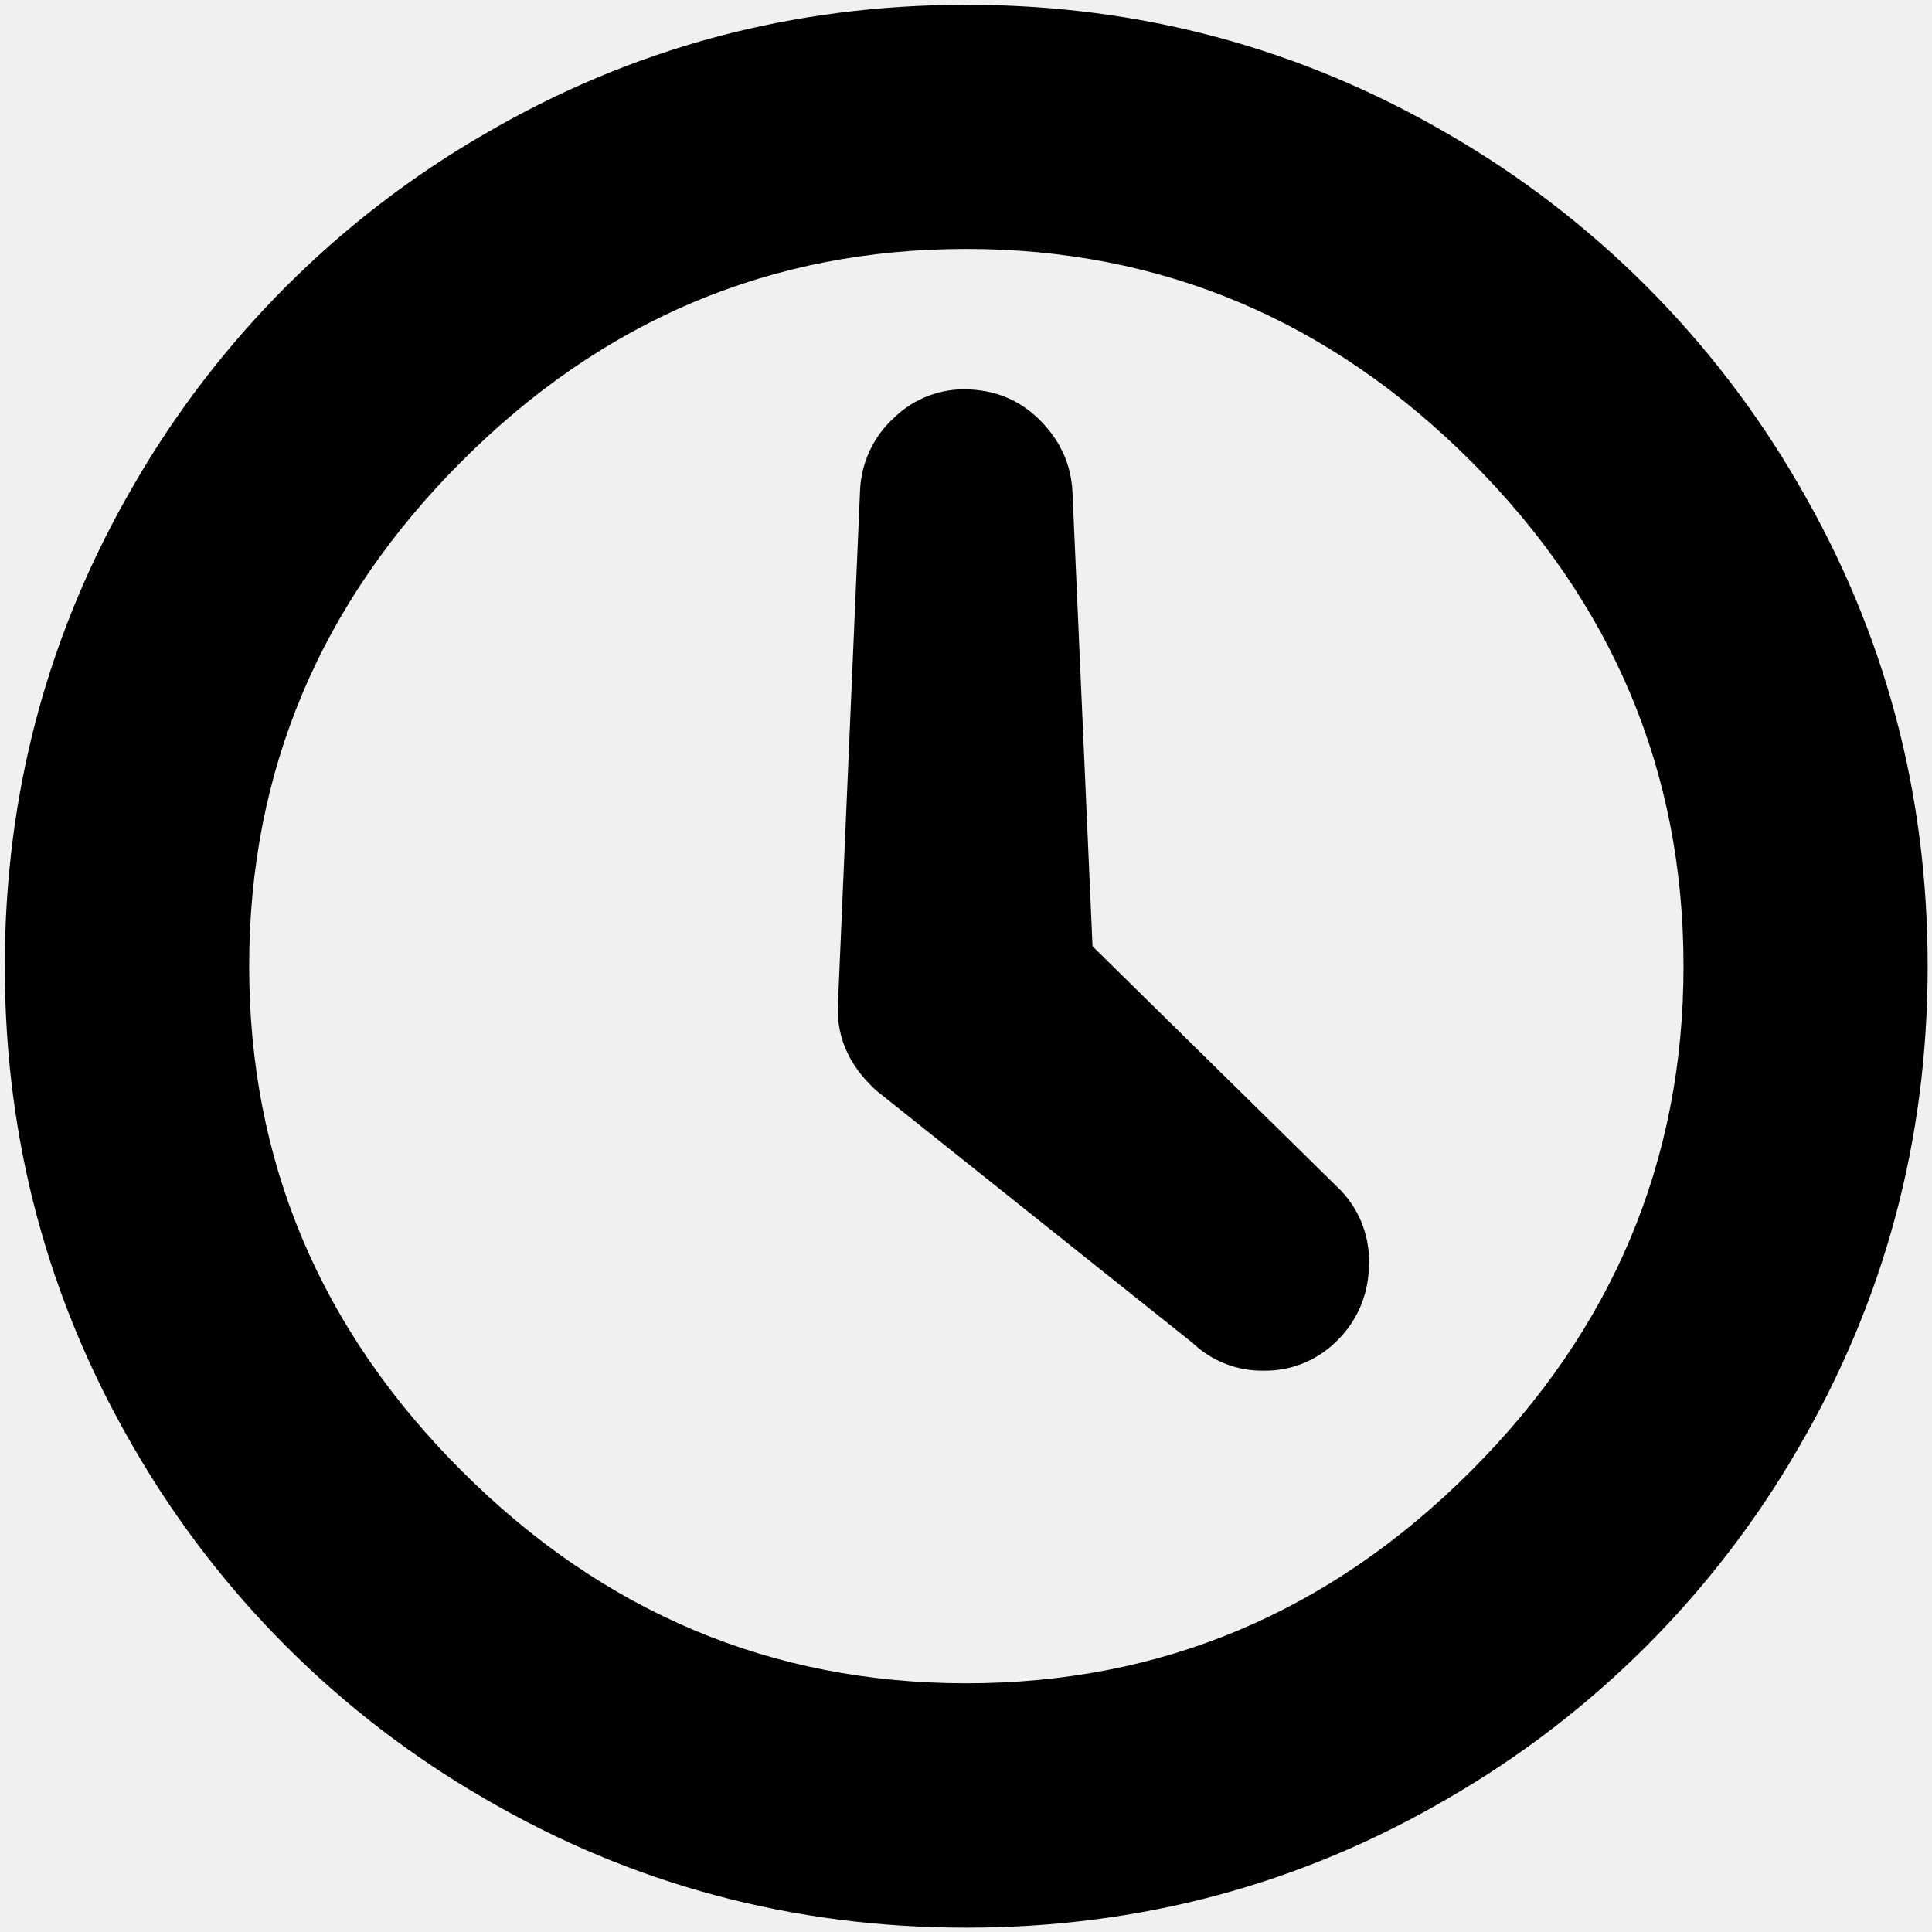
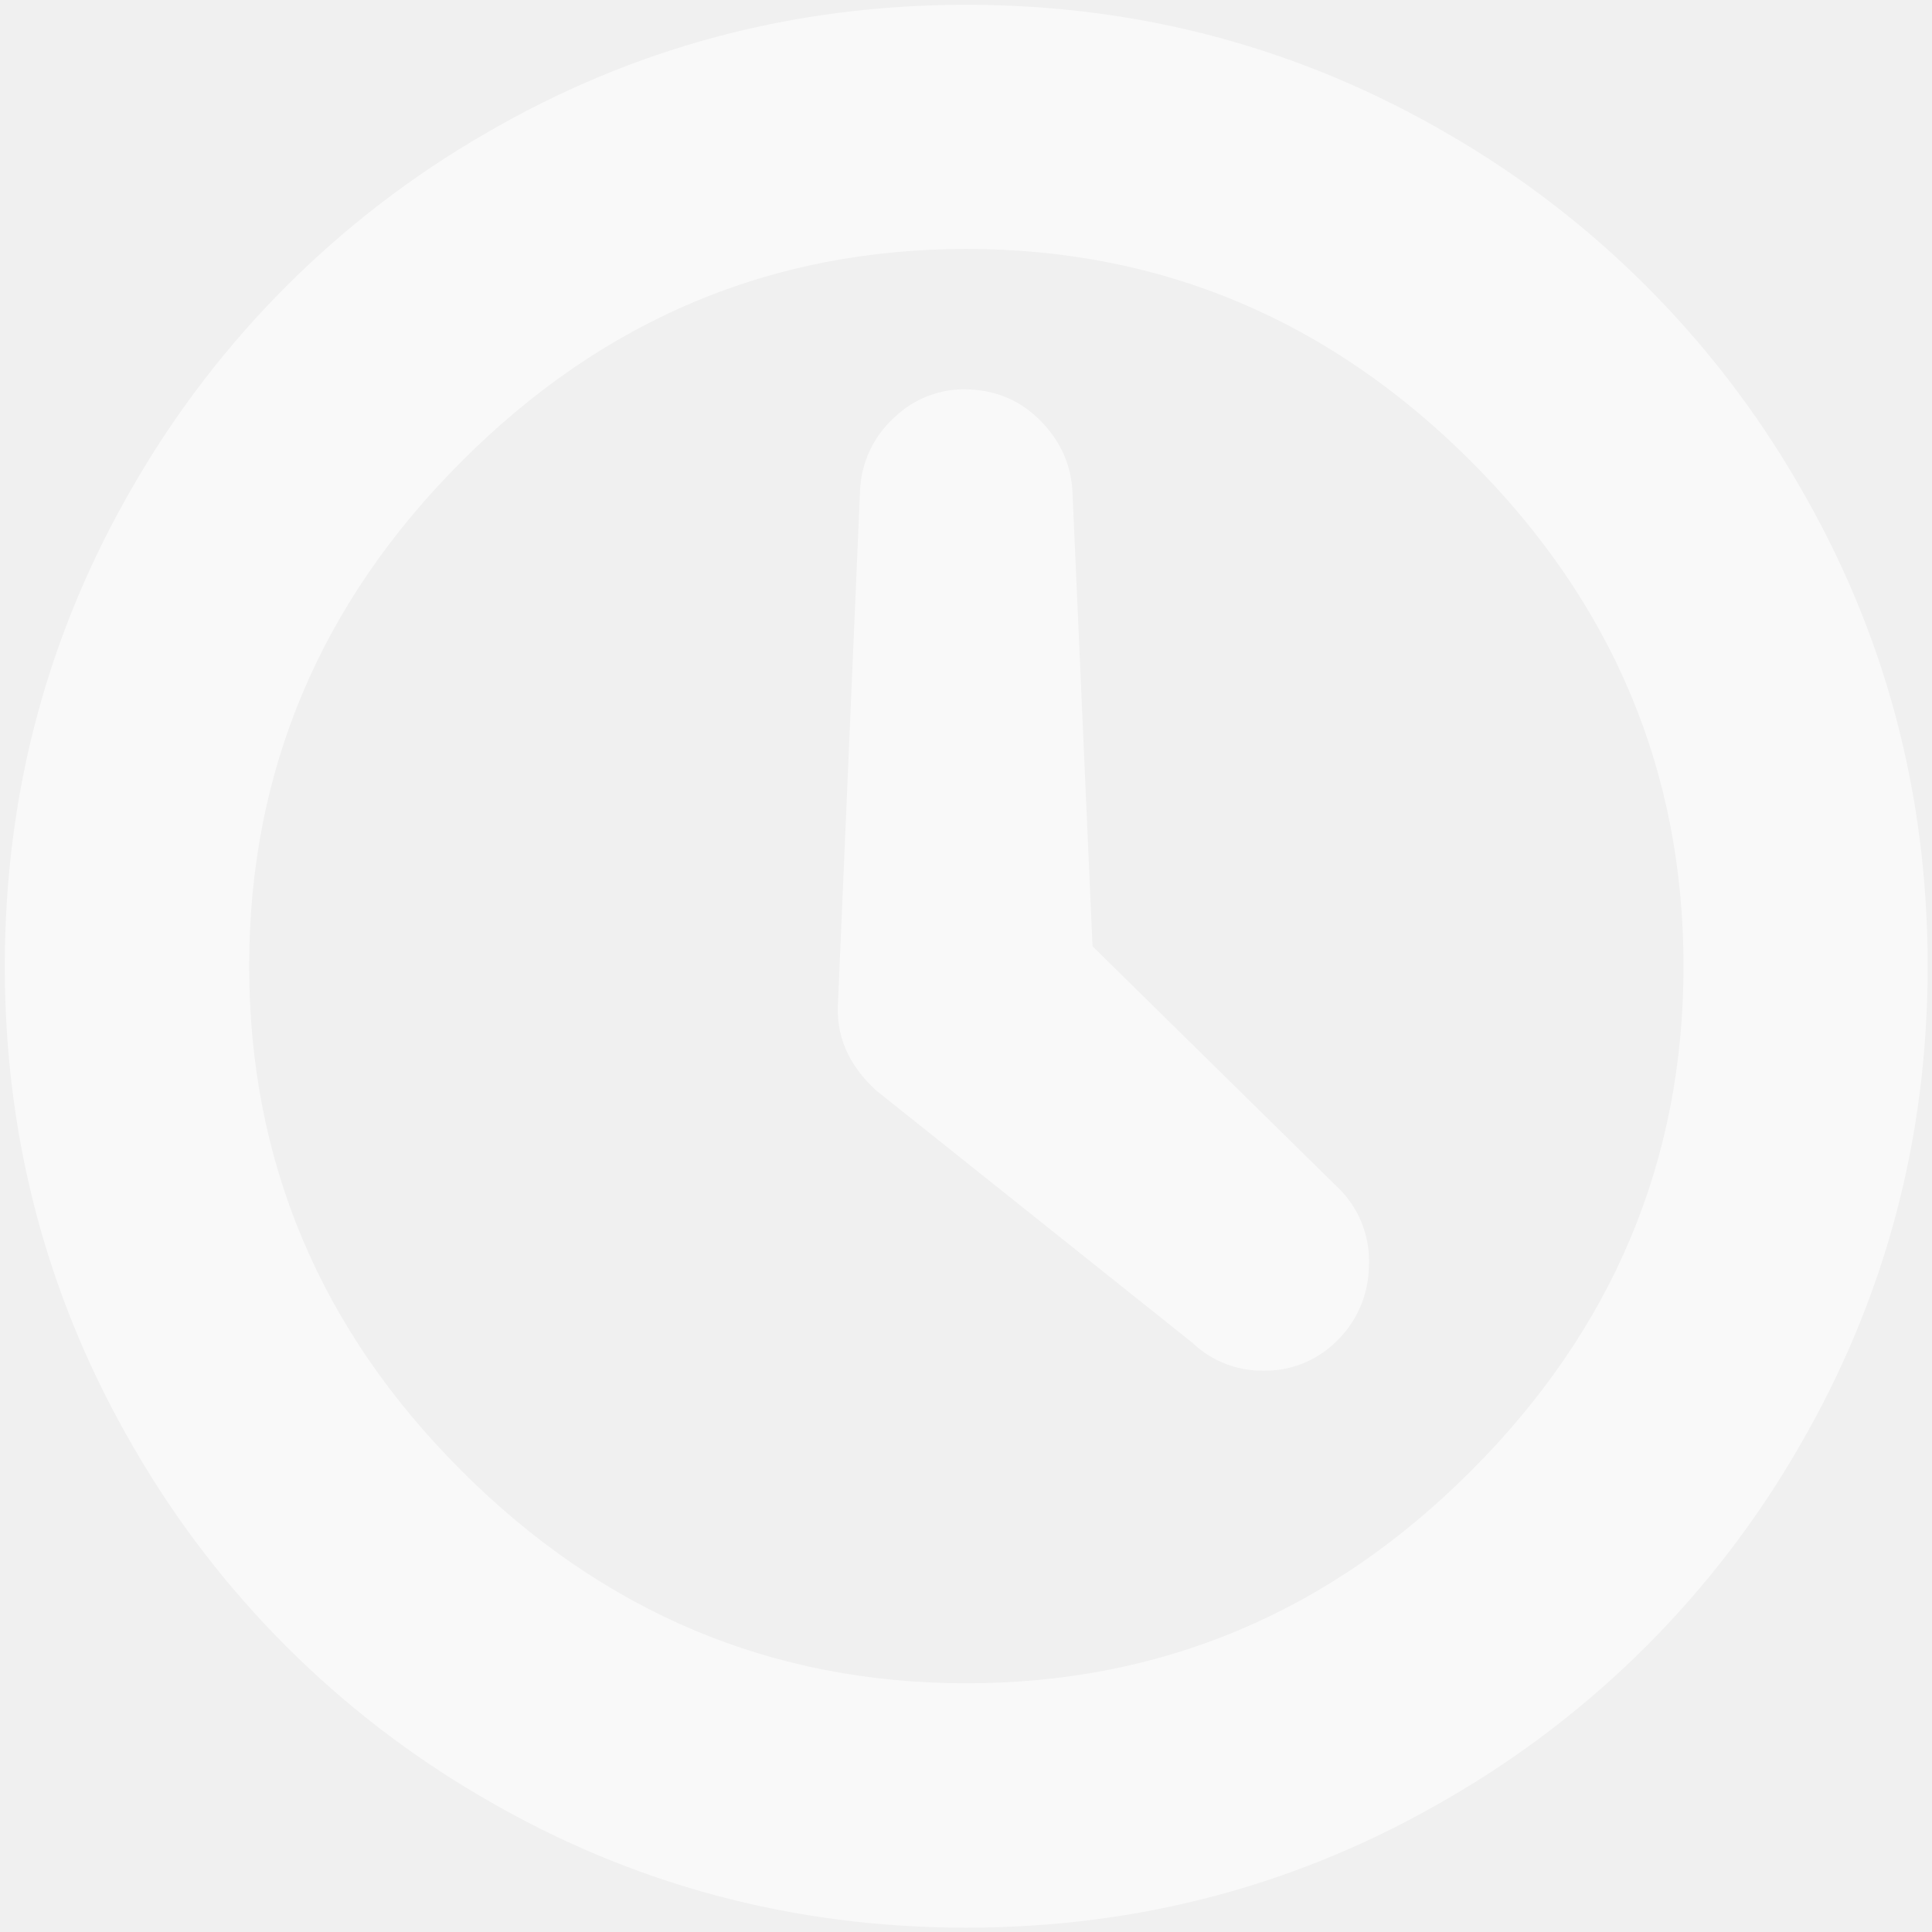
<svg xmlns="http://www.w3.org/2000/svg" width="32" height="32" viewBox="0 0 8.467 8.467" version="1.1" id="svg8">
  <defs id="defs2" />
  <g id="layer1">
-     <path d="m 2.124,0.587 c 0.647,-0.378 1.35,-0.566 2.111,-0.566 0.76,0 1.464,0.189 2.111,0.566 A 4.204,4.204 0 0 1 7.882,2.123 c 0.378,0.647 0.566,1.35 0.566,2.111 0,0.761 -0.189,1.464 -0.566,2.111 A 4.2,4.2 0 0 1 6.345,7.882 c -0.647,0.378 -1.35,0.566 -2.111,0.566 -0.76,0 -1.465,-0.189 -2.111,-0.566 A 4.204,4.204 0 0 1 0.587,6.346 C 0.21,5.699 0.021,4.996 0.021,4.235 c 0,-0.761 0.189,-1.464 0.566,-2.111 A 4.208,4.208 0 0 1 2.124,0.587 Z M 2.023,6.446 c 0.62,0.62 1.358,0.931 2.212,0.931 0.854,0 1.592,-0.31 2.212,-0.931 0.62,-0.62 0.931,-1.358 0.931,-2.212 0,-0.854 -0.311,-1.592 -0.931,-2.212 -0.62,-0.62 -1.358,-0.931 -2.212,-0.931 -0.855,0 -1.592,0.31 -2.212,0.931 -0.62,0.62 -0.931,1.358 -0.931,2.212 0,0.854 0.31,1.592 0.931,2.212 z M 5.85,5.885 A 0.442,0.442 0 0 1 5.538,6.007 0.442,0.442 0 0 1 5.226,5.885 L 3.84,4.779 C 3.717,4.667 3.661,4.536 3.673,4.384 L 3.769,2.154 A 0.456,0.456 0 0 1 3.919,1.83 0.439,0.439 0 0 1 4.252,1.707 c 0.123,0.006 0.227,0.053 0.312,0.141 0.085,0.088 0.13,0.19 0.136,0.307 l 0.088,1.992 1.089,1.071 A 0.448,0.448 0 0 1 5.999,5.556 0.463,0.463 0 0 1 5.85,5.885 Z" id="path29" style="stroke-width:0.527" />
+     <path d="m 2.124,0.587 c 0.647,-0.378 1.35,-0.566 2.111,-0.566 0.76,0 1.464,0.189 2.111,0.566 A 4.204,4.204 0 0 1 7.882,2.123 c 0.378,0.647 0.566,1.35 0.566,2.111 0,0.761 -0.189,1.464 -0.566,2.111 A 4.2,4.2 0 0 1 6.345,7.882 c -0.647,0.378 -1.35,0.566 -2.111,0.566 -0.76,0 -1.465,-0.189 -2.111,-0.566 A 4.204,4.204 0 0 1 0.587,6.346 C 0.21,5.699 0.021,4.996 0.021,4.235 c 0,-0.761 0.189,-1.464 0.566,-2.111 A 4.208,4.208 0 0 1 2.124,0.587 Z M 2.023,6.446 c 0.62,0.62 1.358,0.931 2.212,0.931 0.854,0 1.592,-0.31 2.212,-0.931 0.62,-0.62 0.931,-1.358 0.931,-2.212 0,-0.854 -0.311,-1.592 -0.931,-2.212 -0.62,-0.62 -1.358,-0.931 -2.212,-0.931 -0.855,0 -1.592,0.31 -2.212,0.931 -0.62,0.62 -0.931,1.358 -0.931,2.212 0,0.854 0.31,1.592 0.931,2.212 z M 5.85,5.885 A 0.442,0.442 0 0 1 5.538,6.007 0.442,0.442 0 0 1 5.226,5.885 L 3.84,4.779 C 3.717,4.667 3.661,4.536 3.673,4.384 L 3.769,2.154 A 0.456,0.456 0 0 1 3.919,1.83 0.439,0.439 0 0 1 4.252,1.707 c 0.123,0.006 0.227,0.053 0.312,0.141 0.085,0.088 0.13,0.19 0.136,0.307 l 0.088,1.992 1.089,1.071 A 0.448,0.448 0 0 1 5.999,5.556 0.463,0.463 0 0 1 5.85,5.885 Z" id="path29" style="stroke-width:0.527;fill:#ffffff;fill-opacity:0.6" />
  </g>
</svg>
